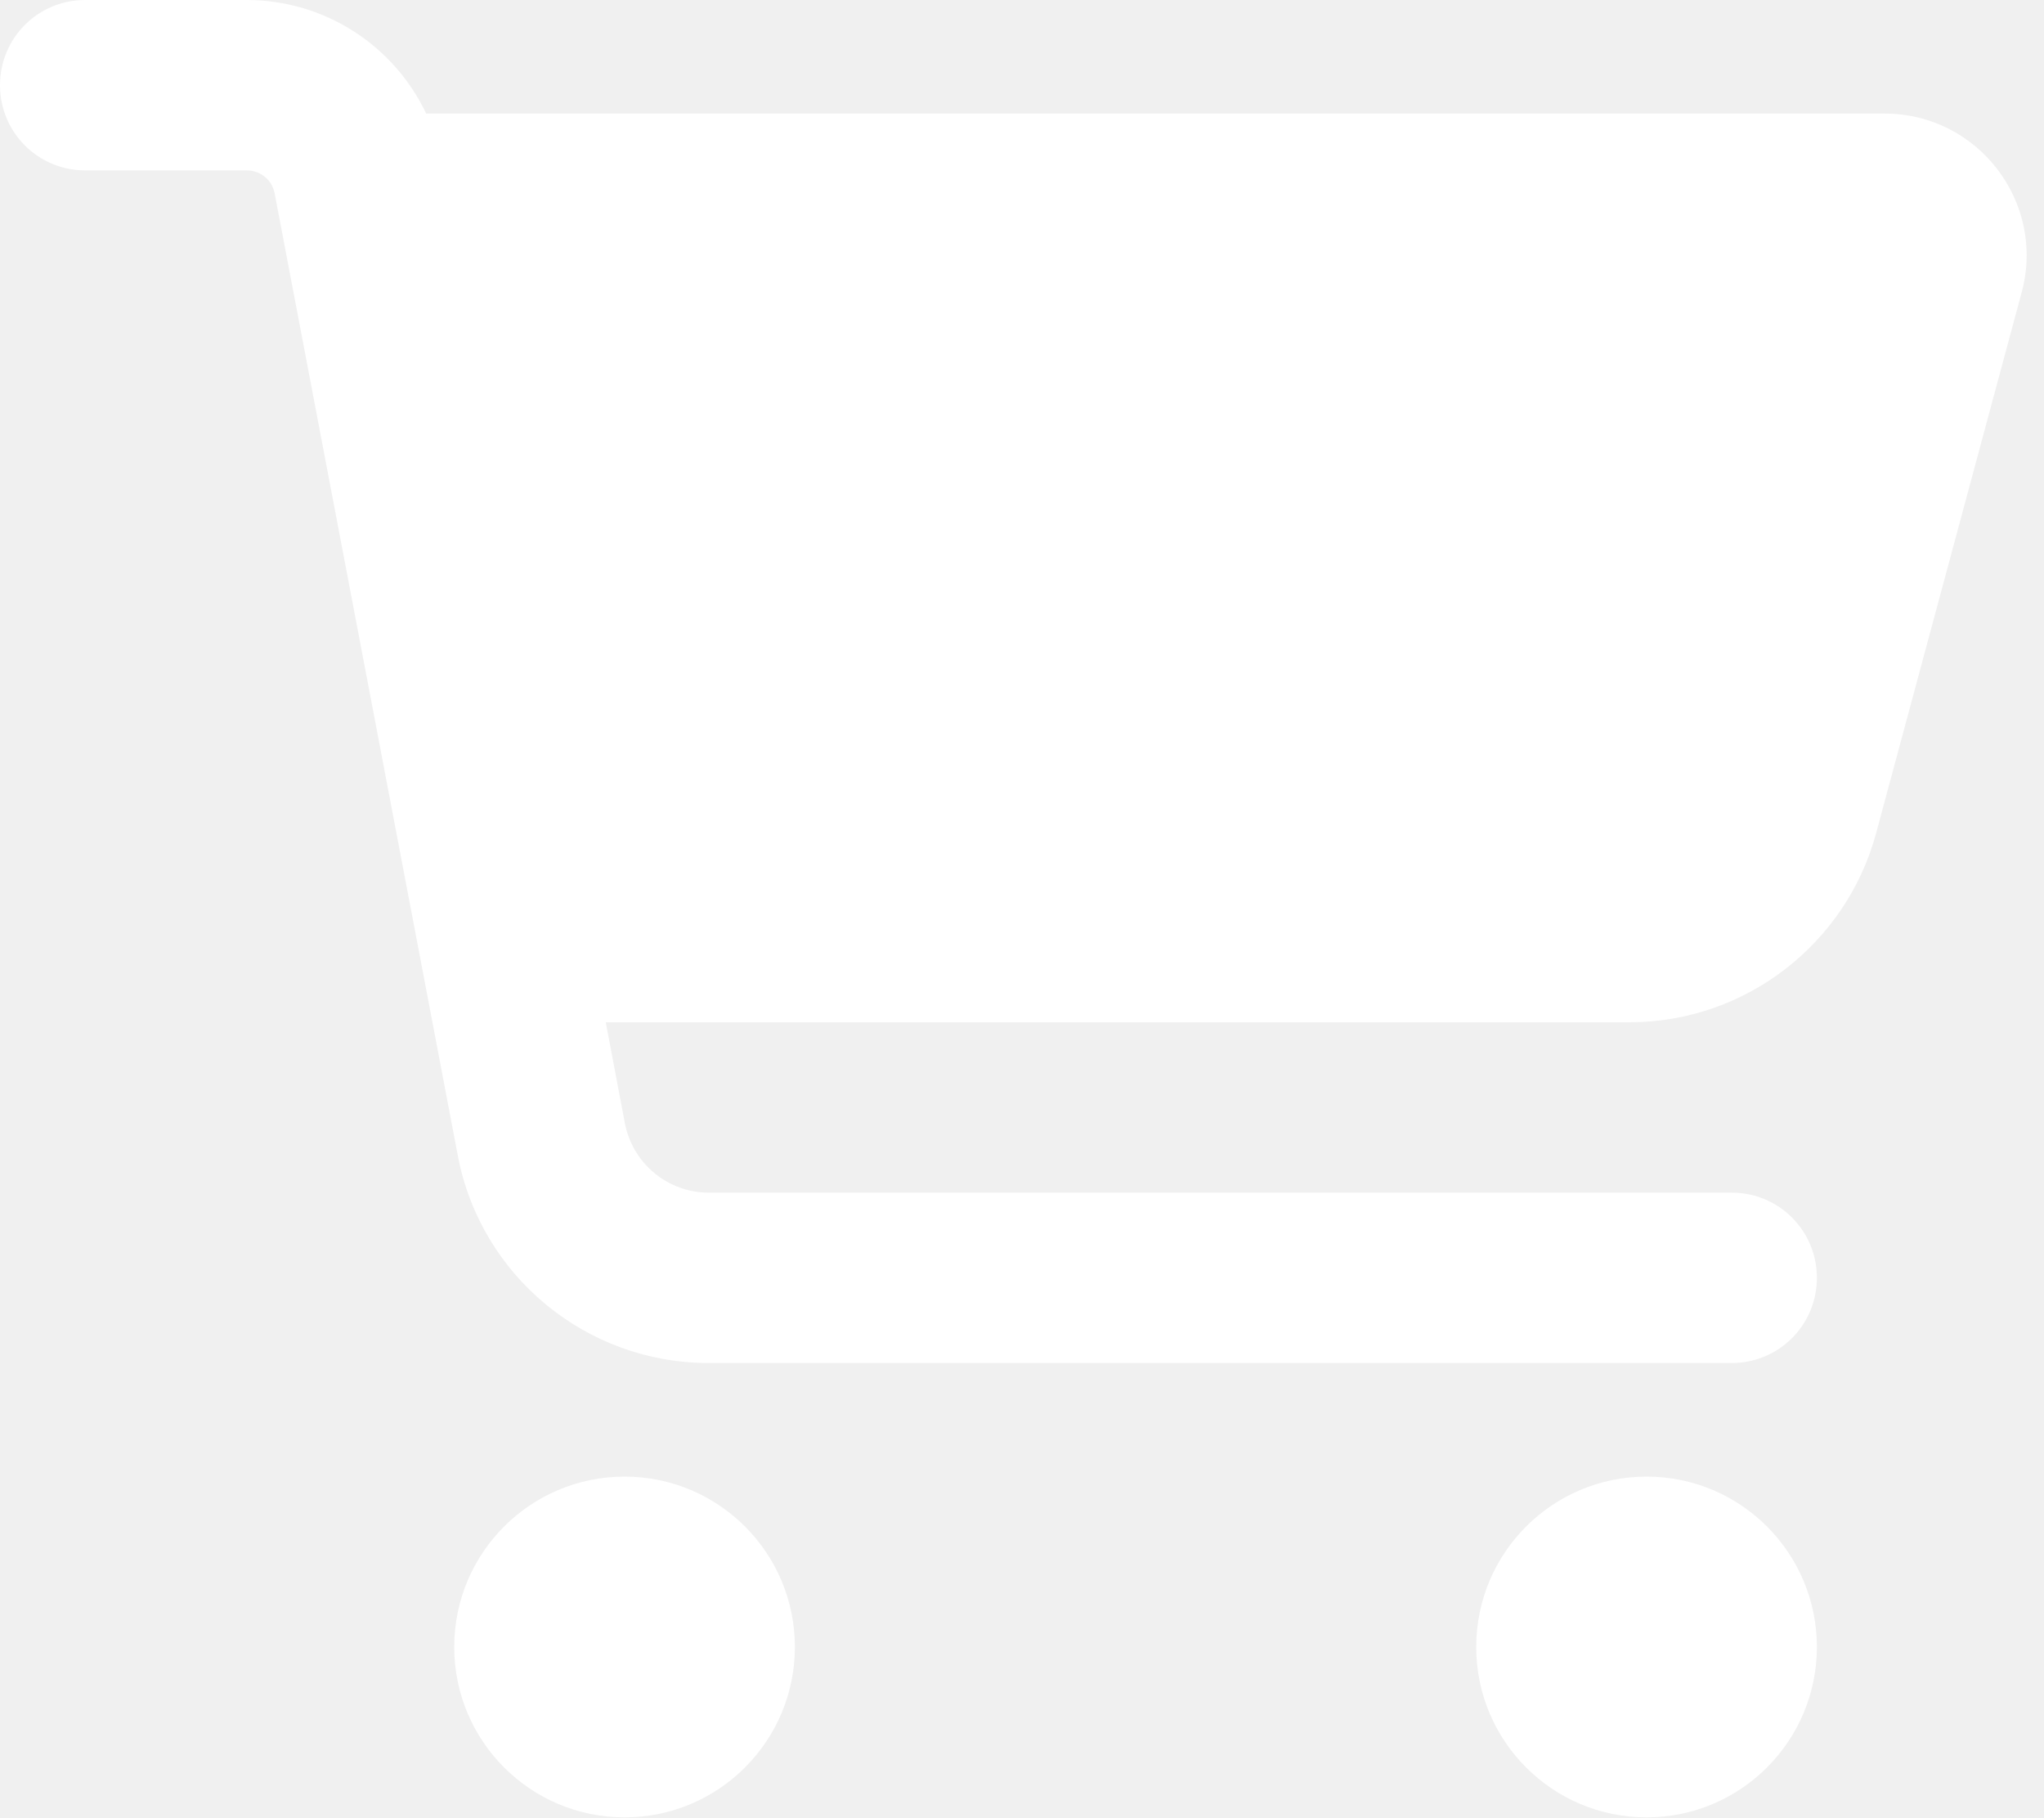
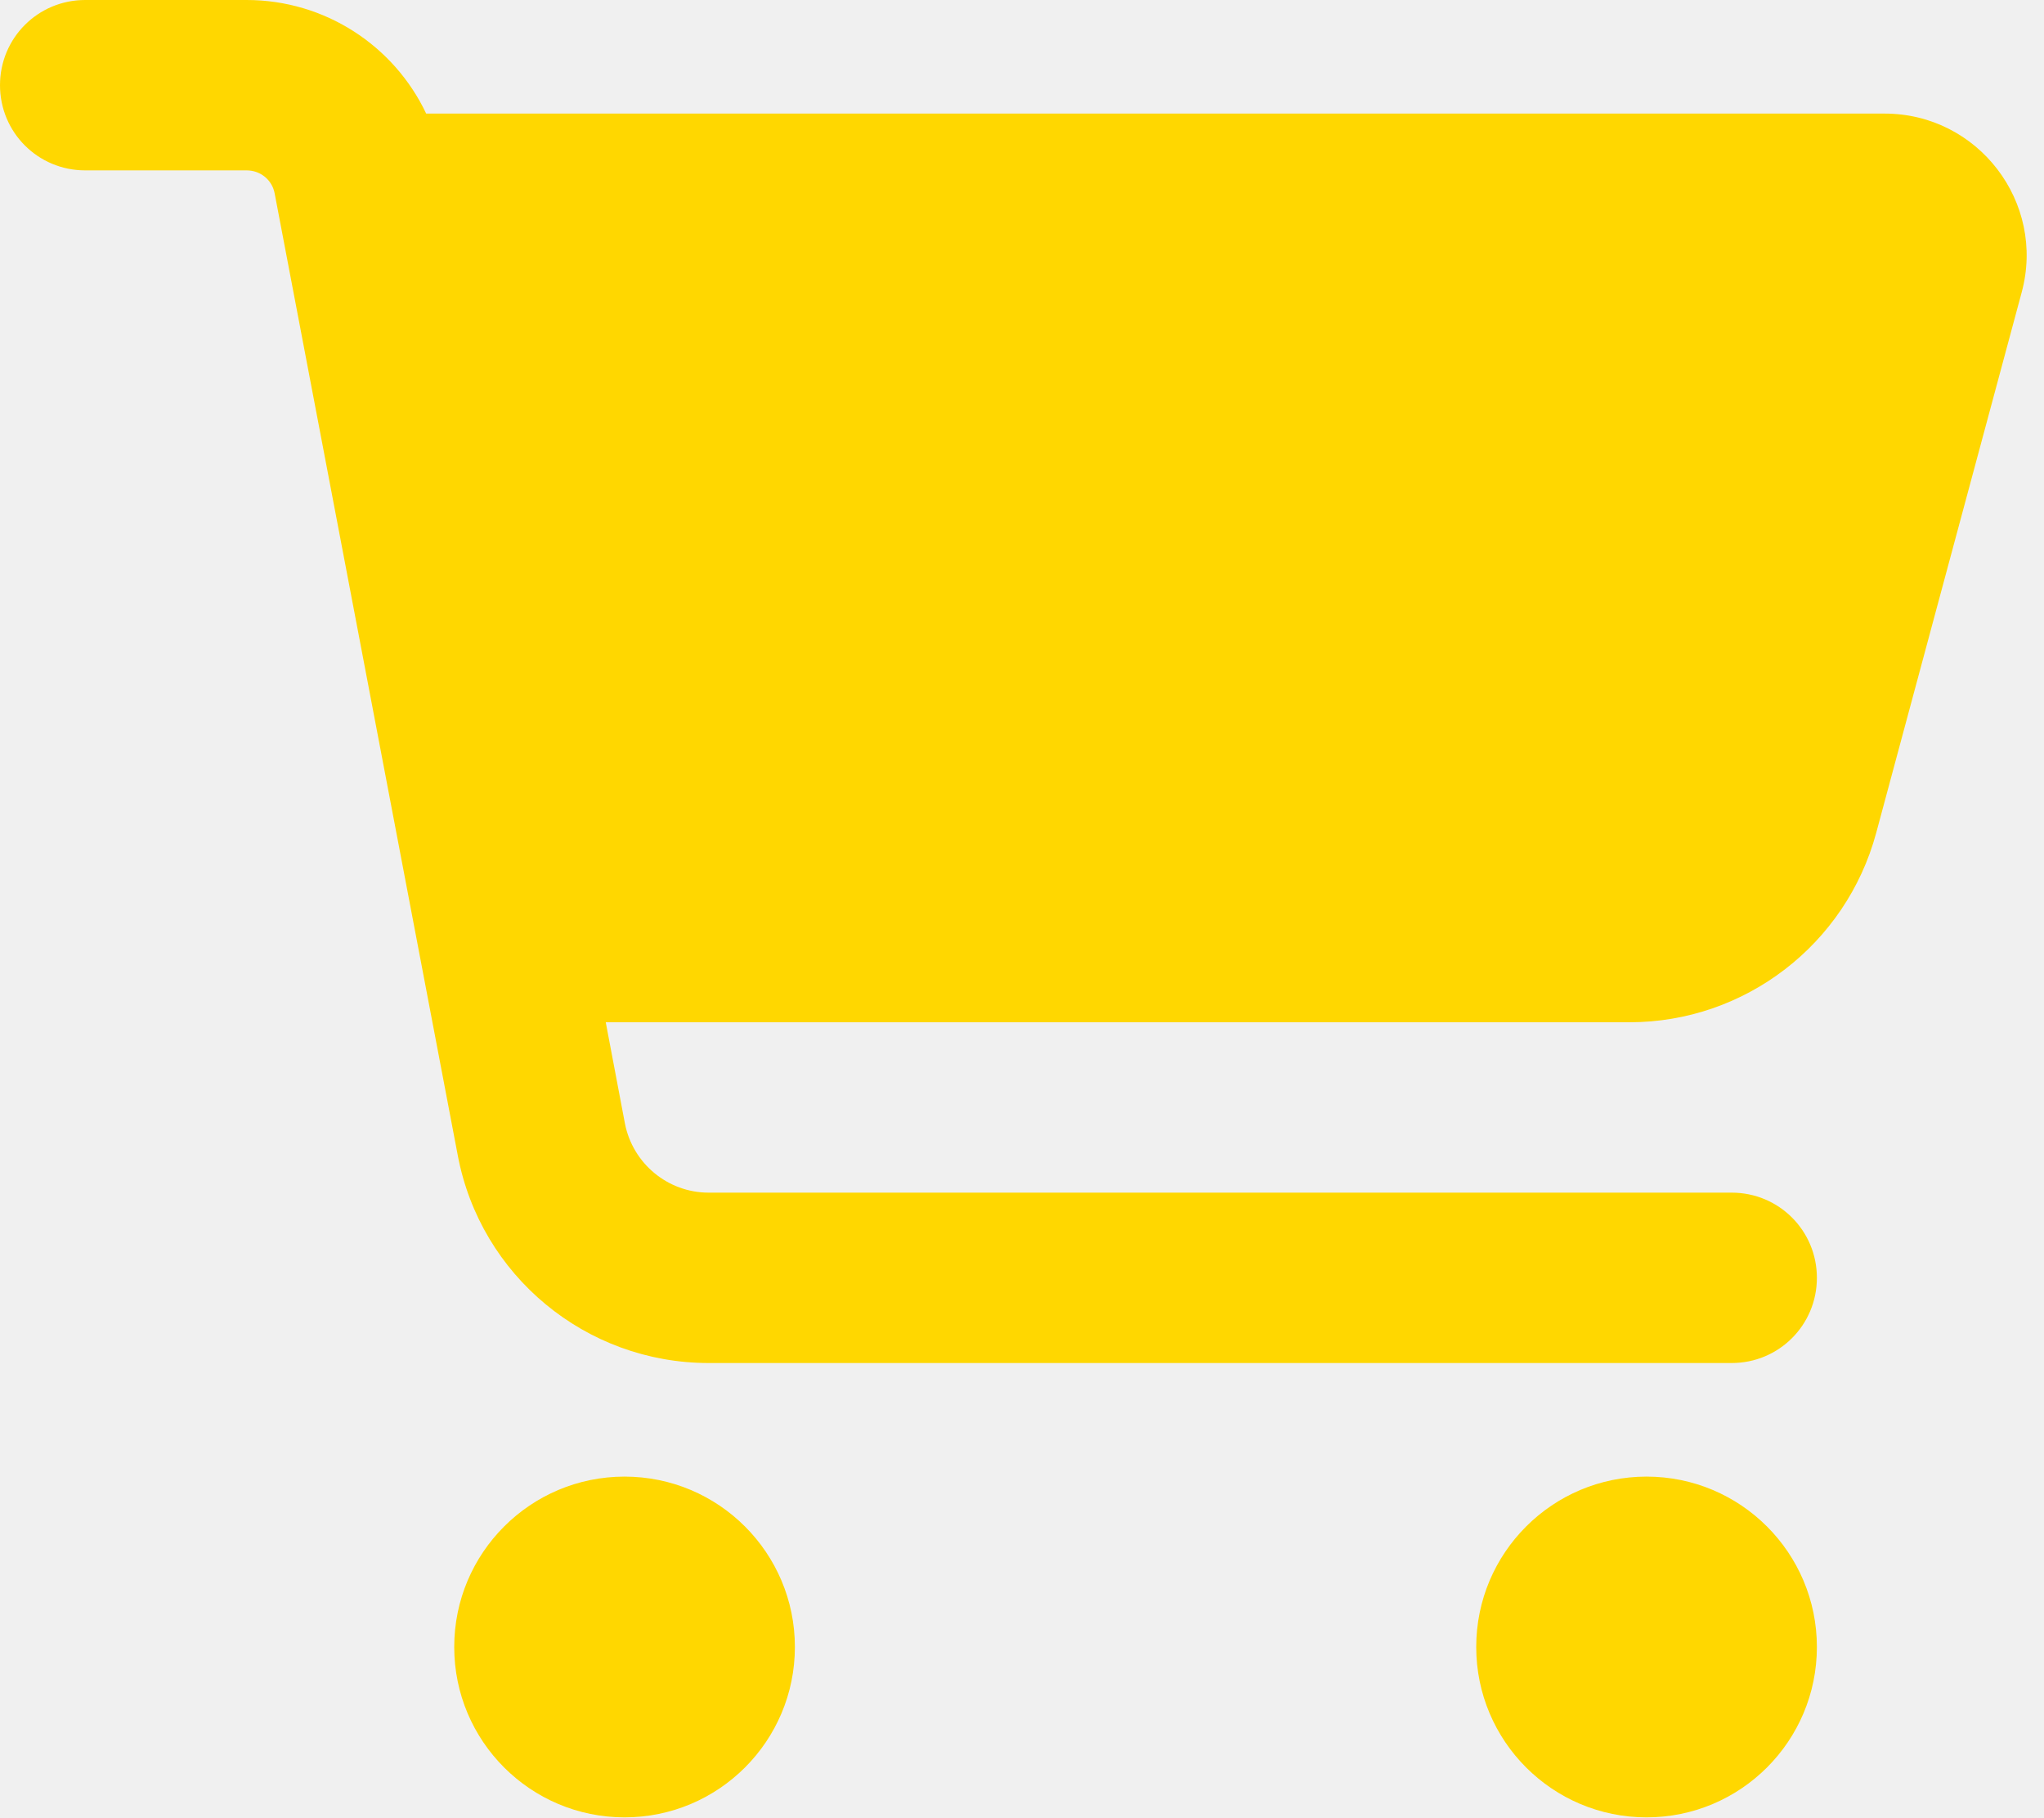
<svg xmlns="http://www.w3.org/2000/svg" viewBox="0 0 576 512">
-   <path fill="white" d="M0 24C0 10.7 10.7 0 24 0H69.5c22 0 41.5 12.8 50.6 32h411c26.3 0 45.5 25 38.6 50.4l-41 152.3c-8.5 31.4-37 53.3-69.5 53.3H170.7l5.4 28.5c2.2 11.3 12.1 19.5 23.6 19.5H488c13.3 0 24 10.7 24 24s-10.7 24-24 24H199.7c-34.6 0-64.3-24.6-70.7-58.5L77.4 54.5c-.7-3.8-4-6.5-7.9-6.5H24C10.7 48 0 37.3 0 24zM128 464a48 48 0 1 1 96 0 48 48 0 1 1 -96 0zm336-48a48 48 0 1 1 0 96 48 48 0 1 1 0-96z" />
+   <path fill="gold" d="M0 24C0 10.7 10.7 0 24 0H69.5c22 0 41.5 12.8 50.6 32h411c26.3 0 45.5 25 38.6 50.4l-41 152.3c-8.5 31.4-37 53.3-69.5 53.3H170.7l5.4 28.5c2.2 11.3 12.1 19.5 23.6 19.5H488c13.3 0 24 10.7 24 24s-10.7 24-24 24H199.7c-34.6 0-64.3-24.6-70.7-58.5L77.4 54.5c-.7-3.8-4-6.5-7.9-6.5H24C10.7 48 0 37.3 0 24zM128 464a48 48 0 1 1 96 0 48 48 0 1 1 -96 0zm336-48a48 48 0 1 1 0 96 48 48 0 1 1 0-96z" />
</svg>
